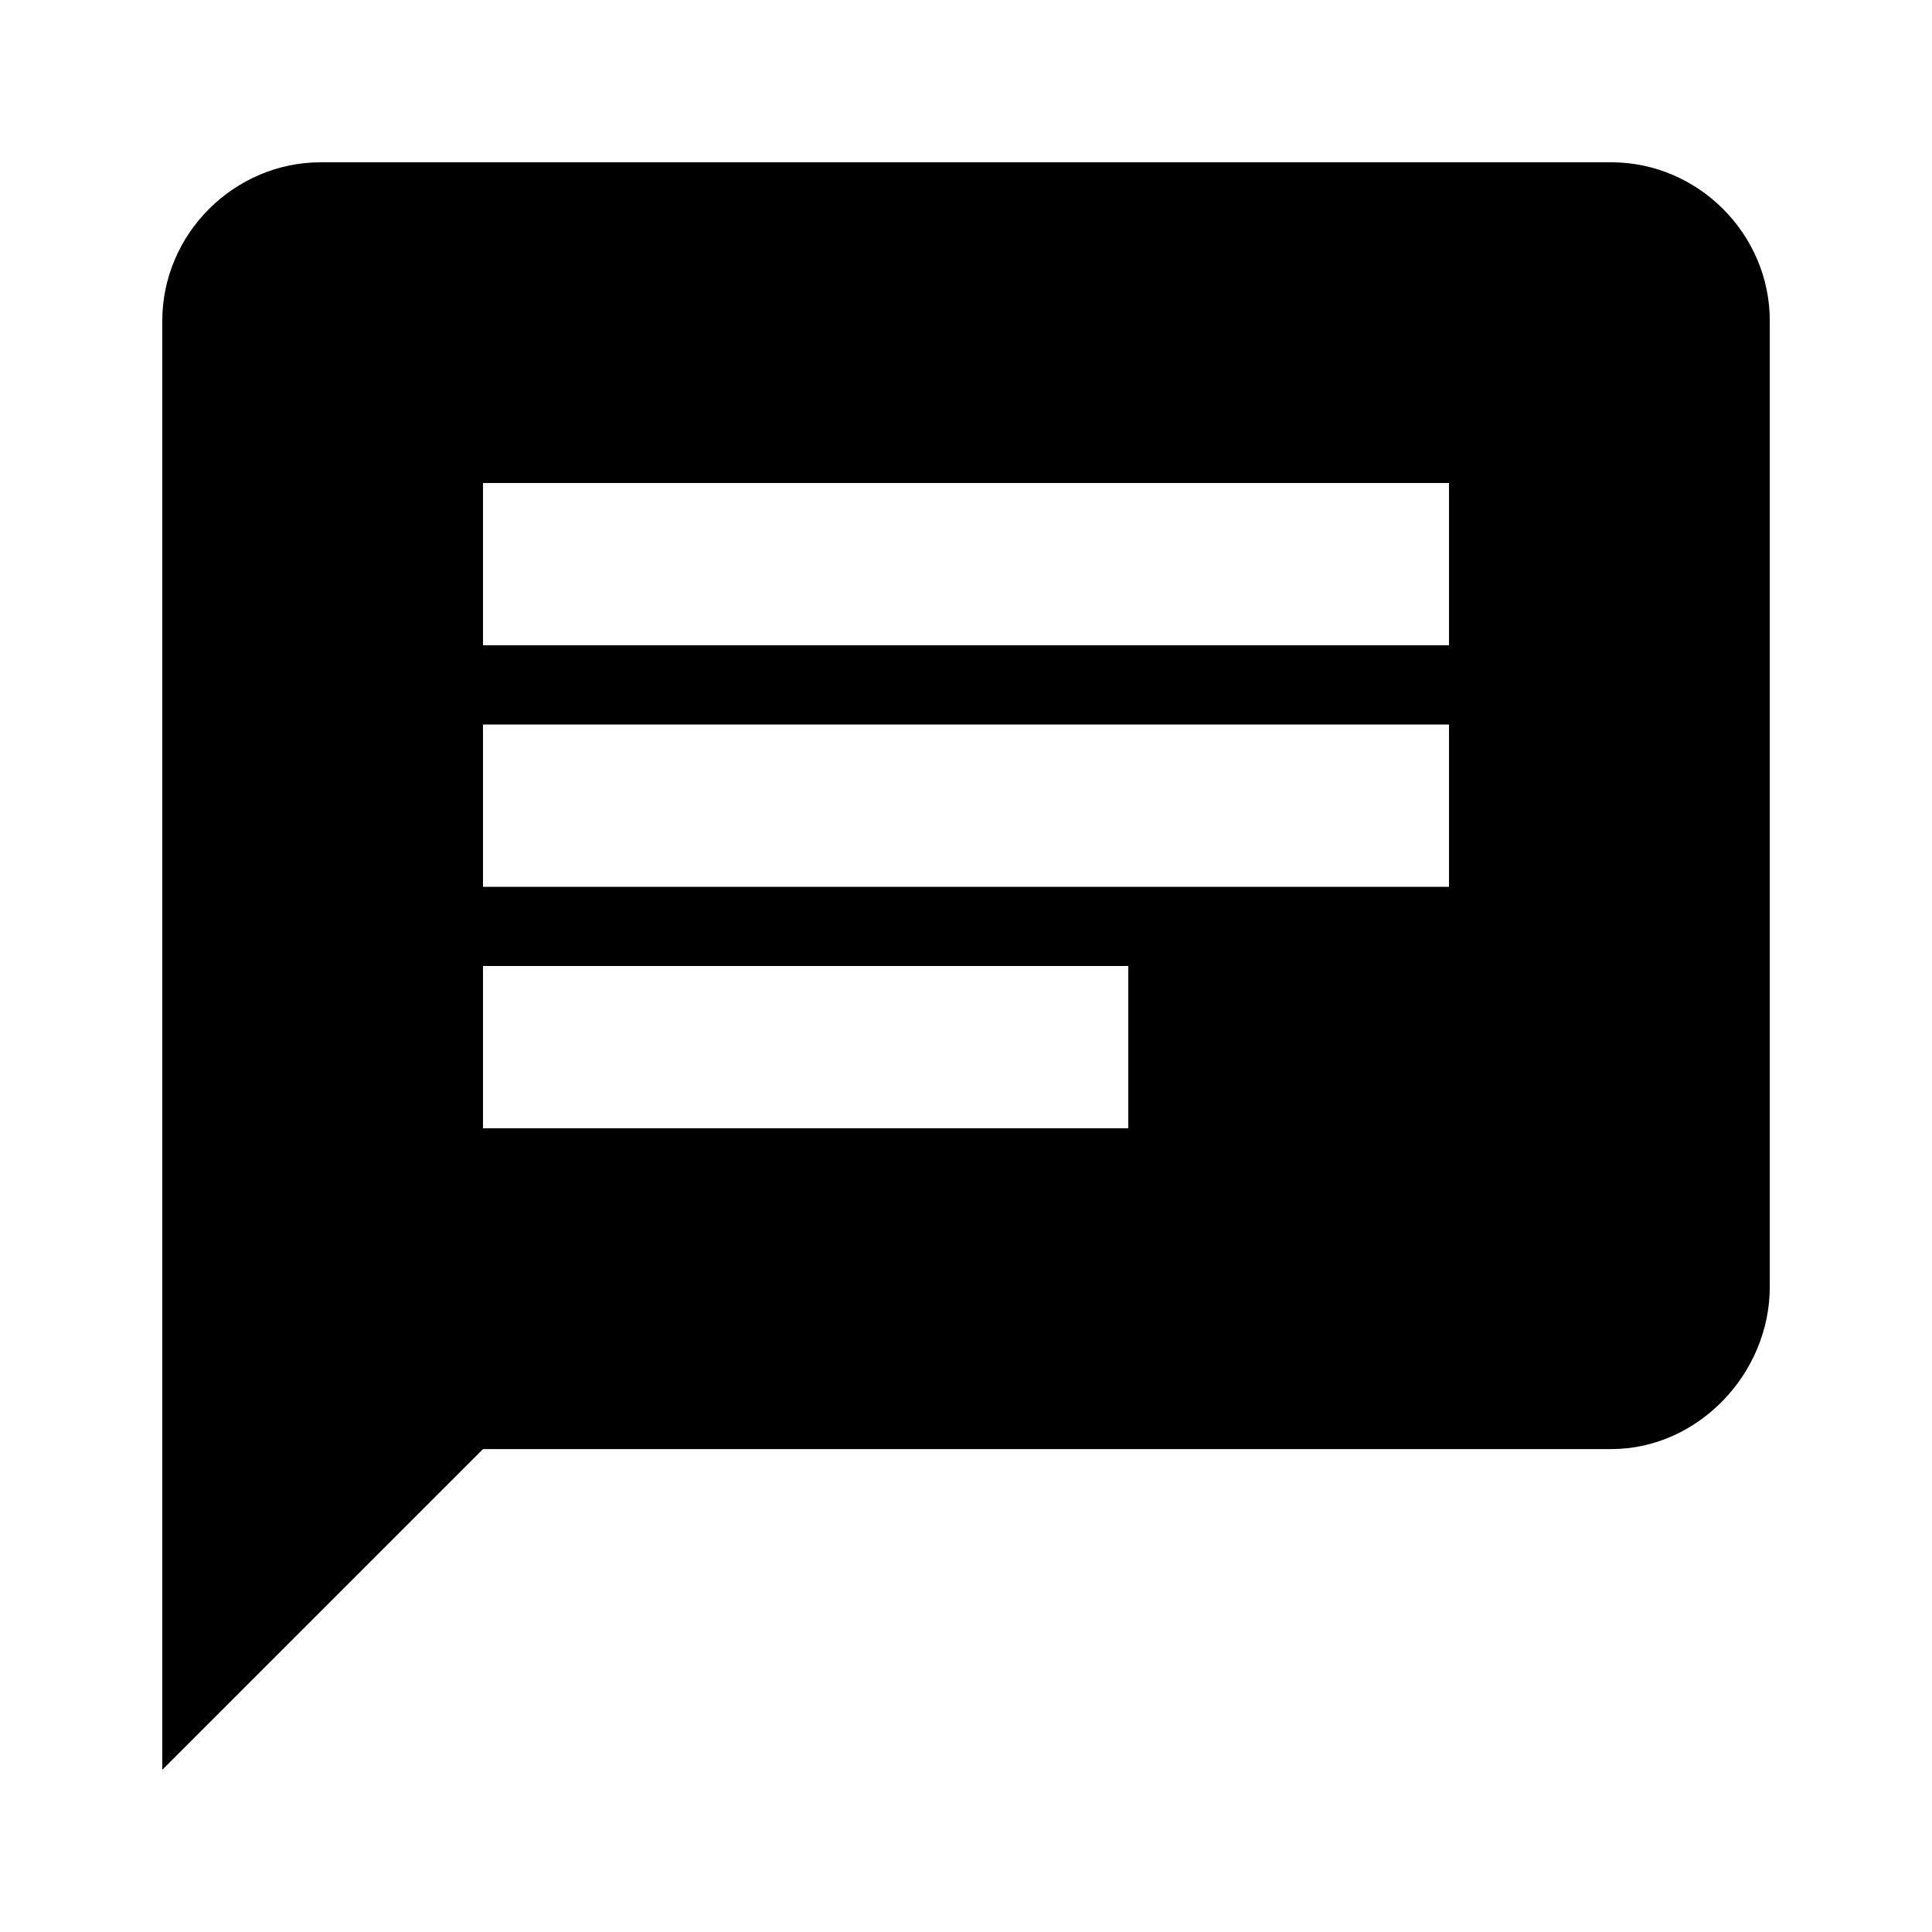
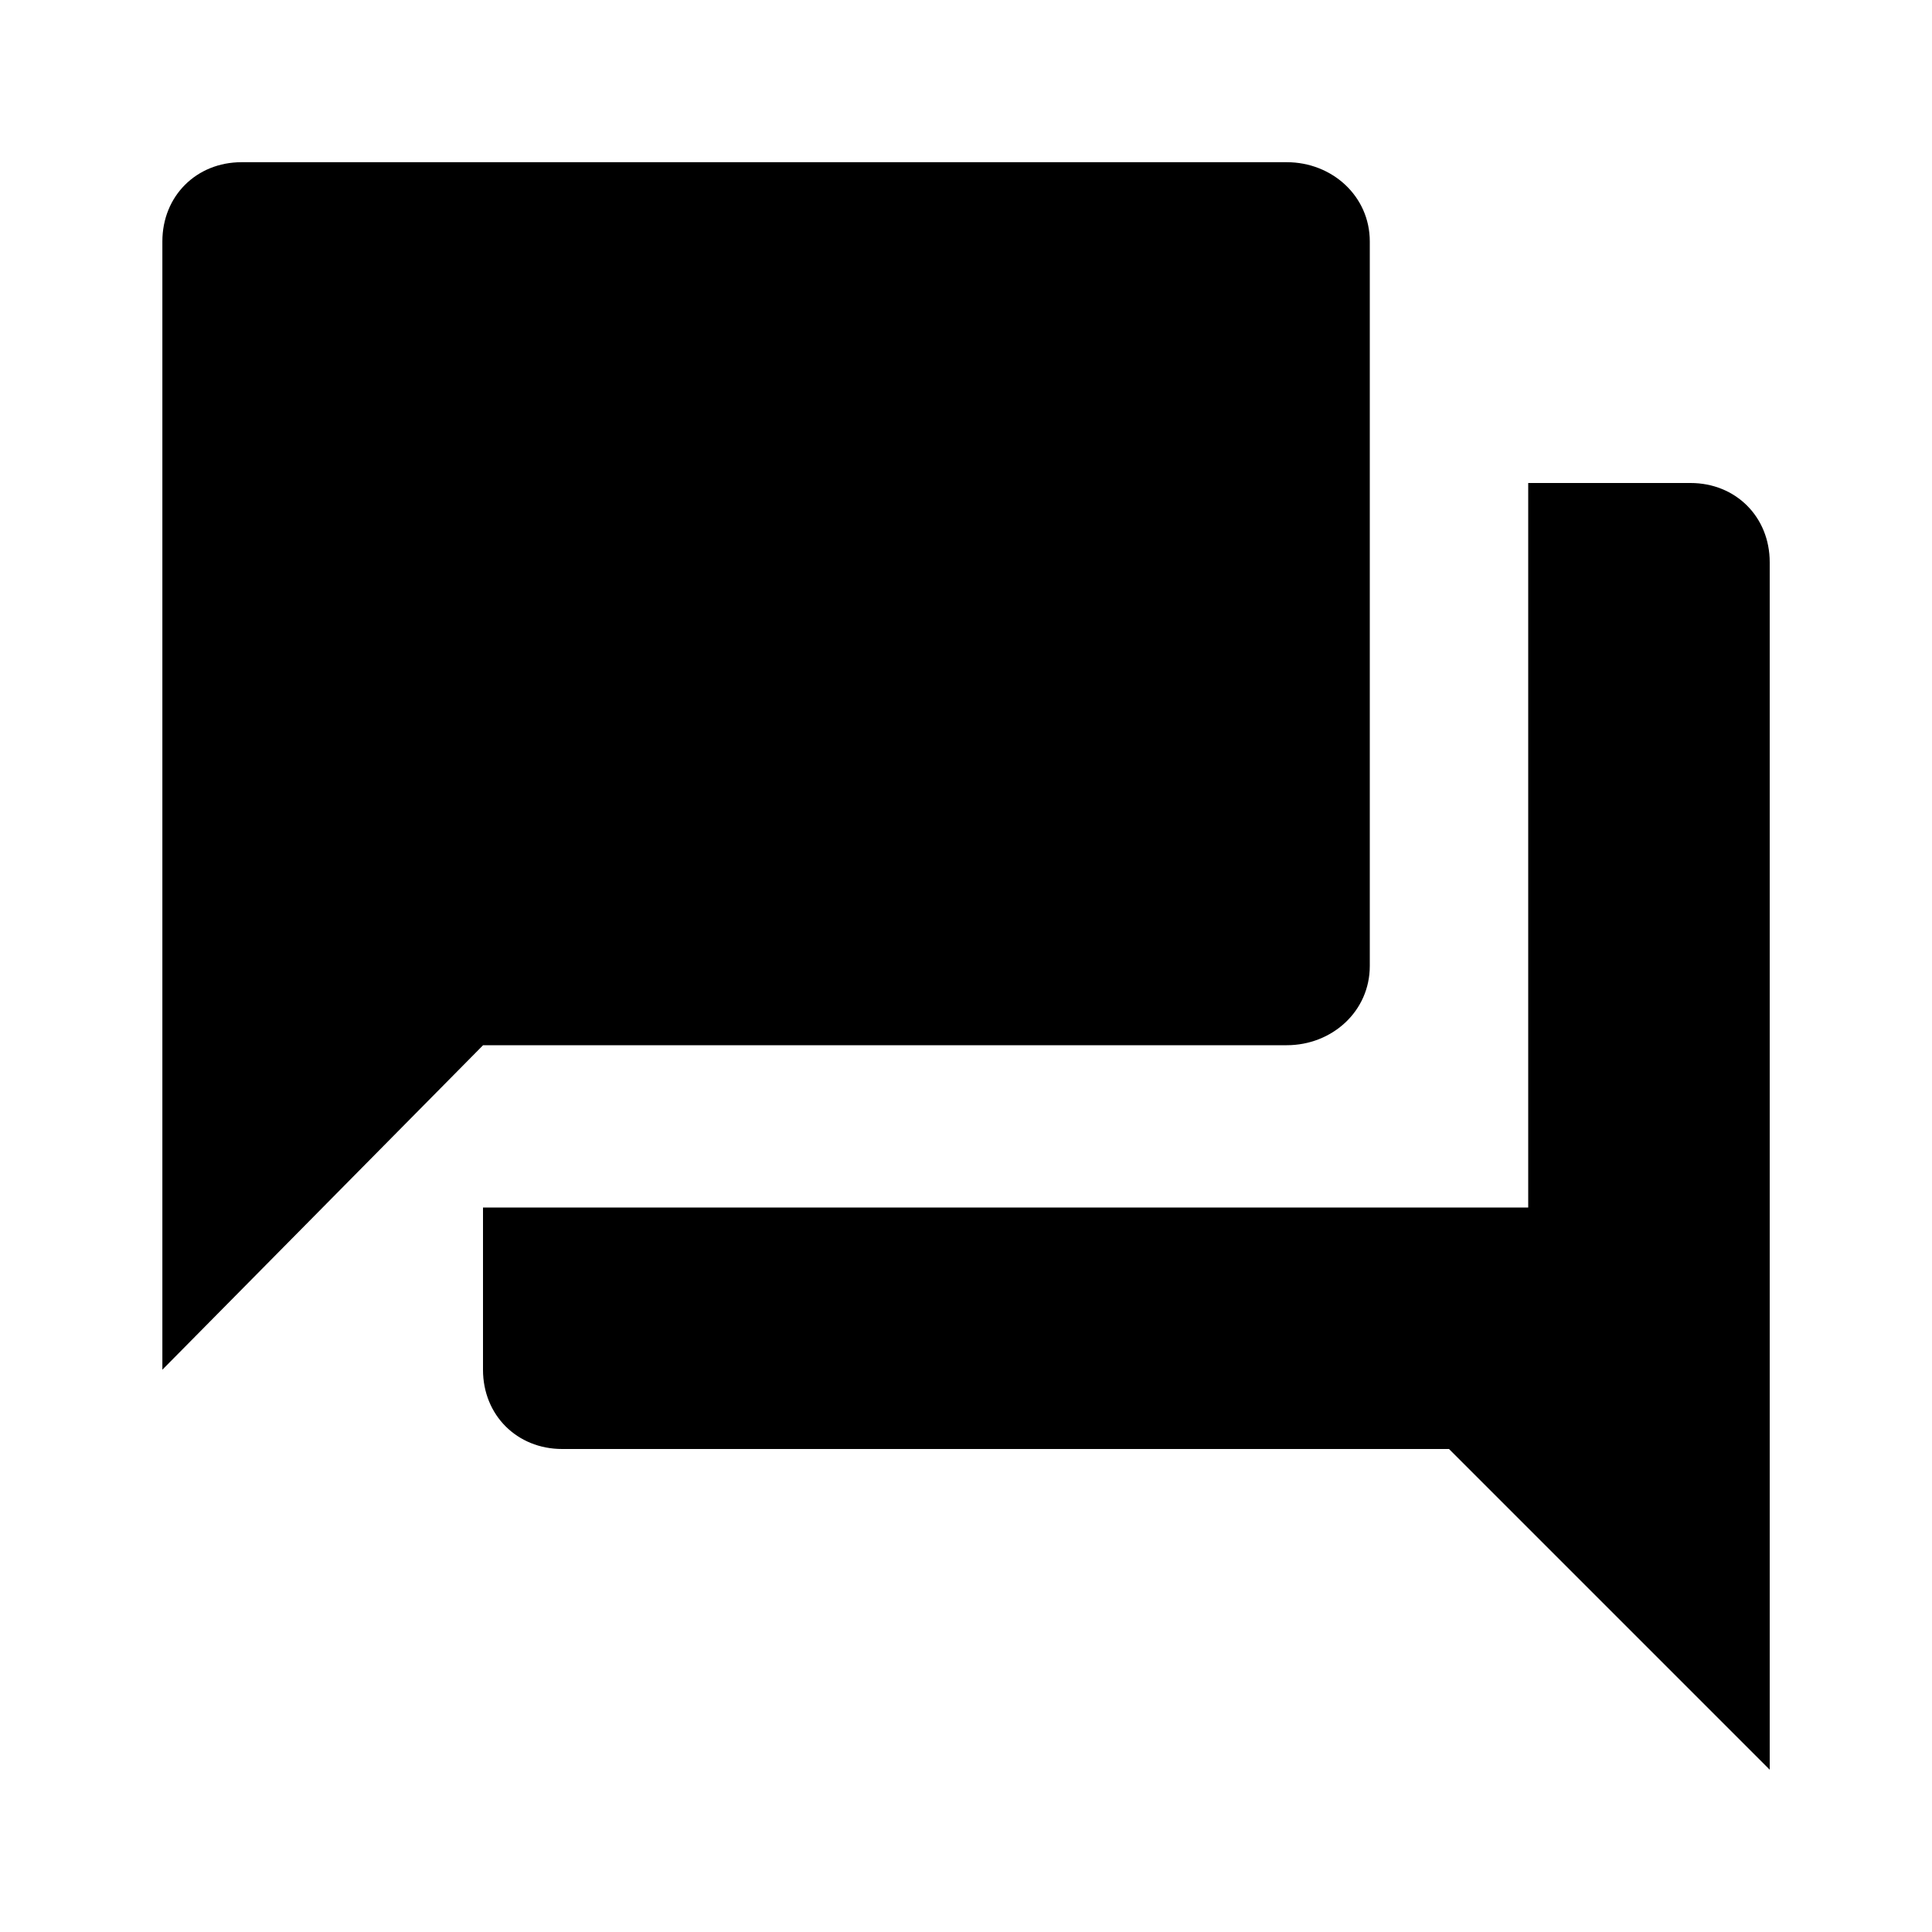
<svg xmlns="http://www.w3.org/2000/svg" version="1.1" width="24" height="24" viewBox="0 0 24 24">
-   <path d="M18 8.016v-2.016h-12v2.016h12zM14.016 14.016v-2.016h-8.016v2.016h8.016zM6 9v2.016h12v-2.016h-12zM20.016 2.016c1.078 0 1.969 0.891 1.969 1.969v12c0 1.078-0.891 2.016-1.969 2.016h-14.016l-3.984 3.984v-18c0-1.078 0.891-1.969 1.969-1.969h16.031z" />
+   <path d="M17.016 12c0 0.563-0.469 0.984-1.031 0.984h-9.984l-3.984 4.031v-14.016c0-0.563 0.422-0.984 0.984-0.984h12.984c0.563 0 1.031 0.422 1.031 0.984v9zM21 6c0.563 0 0.984 0.422 0.984 0.984v15l-3.984-3.984h-11.016c-0.563 0-0.984-0.422-0.984-0.984v-2.016h12.984v-9h2.016z" />
</svg>
